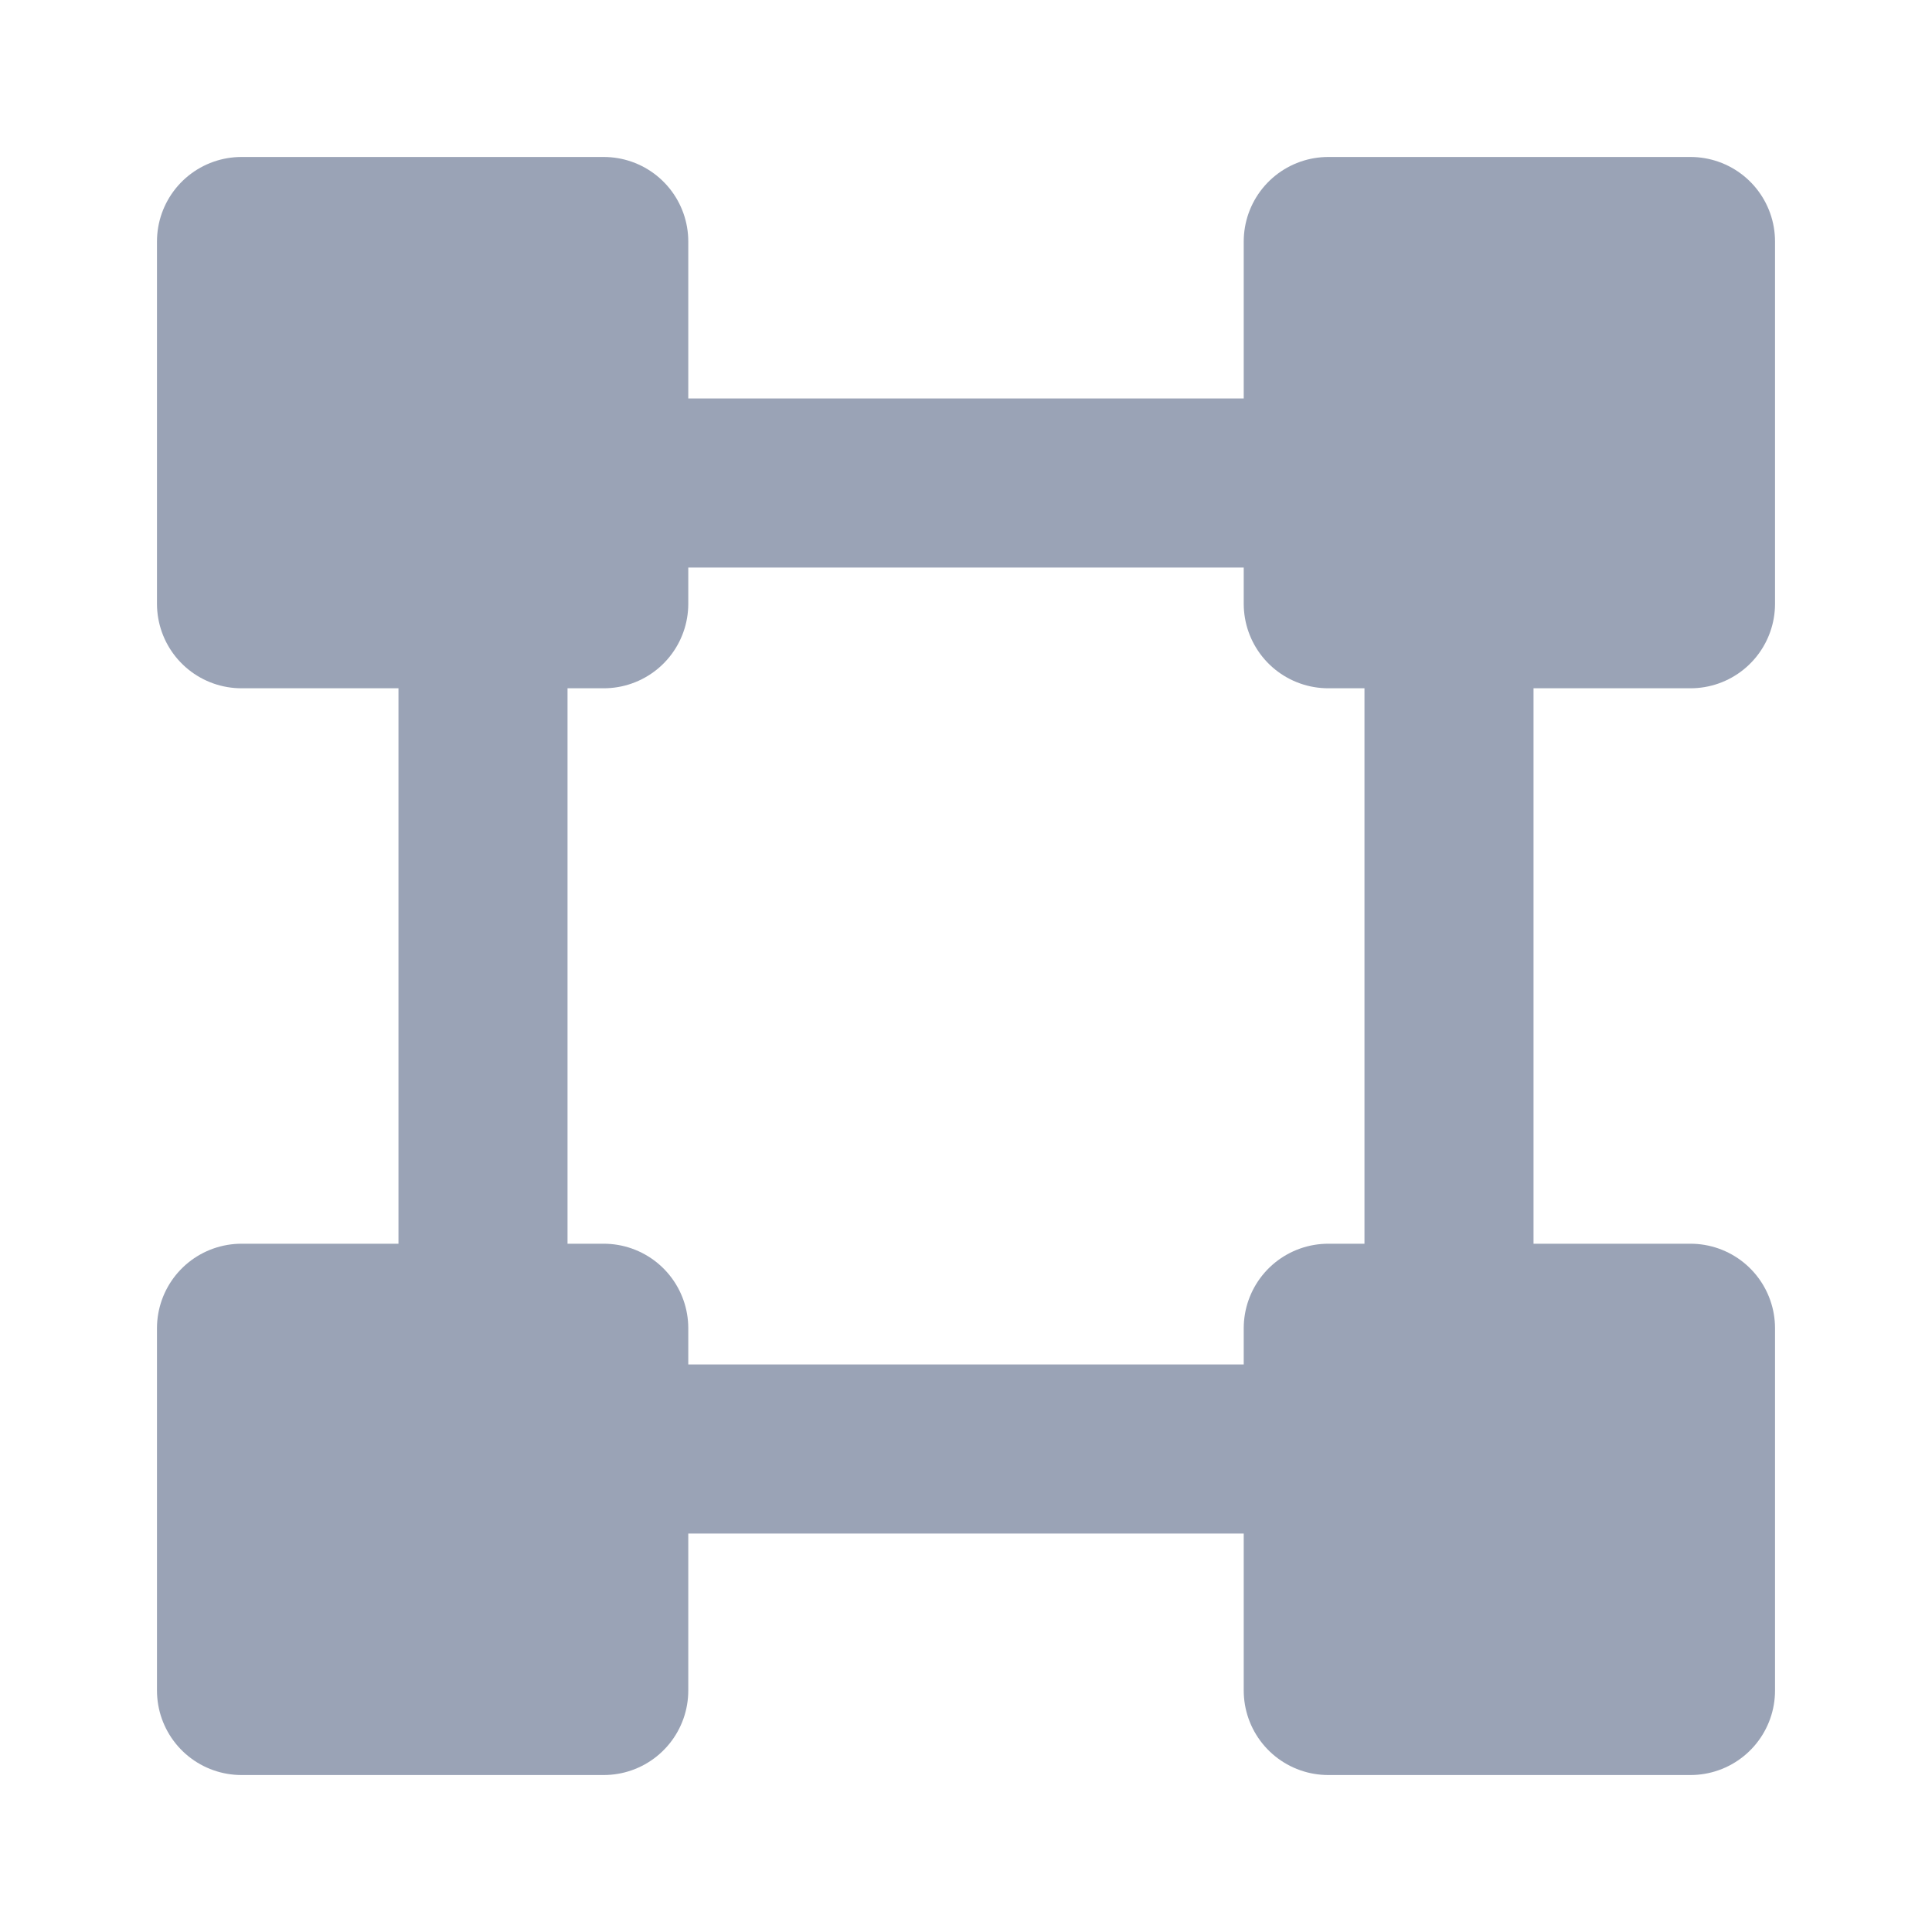
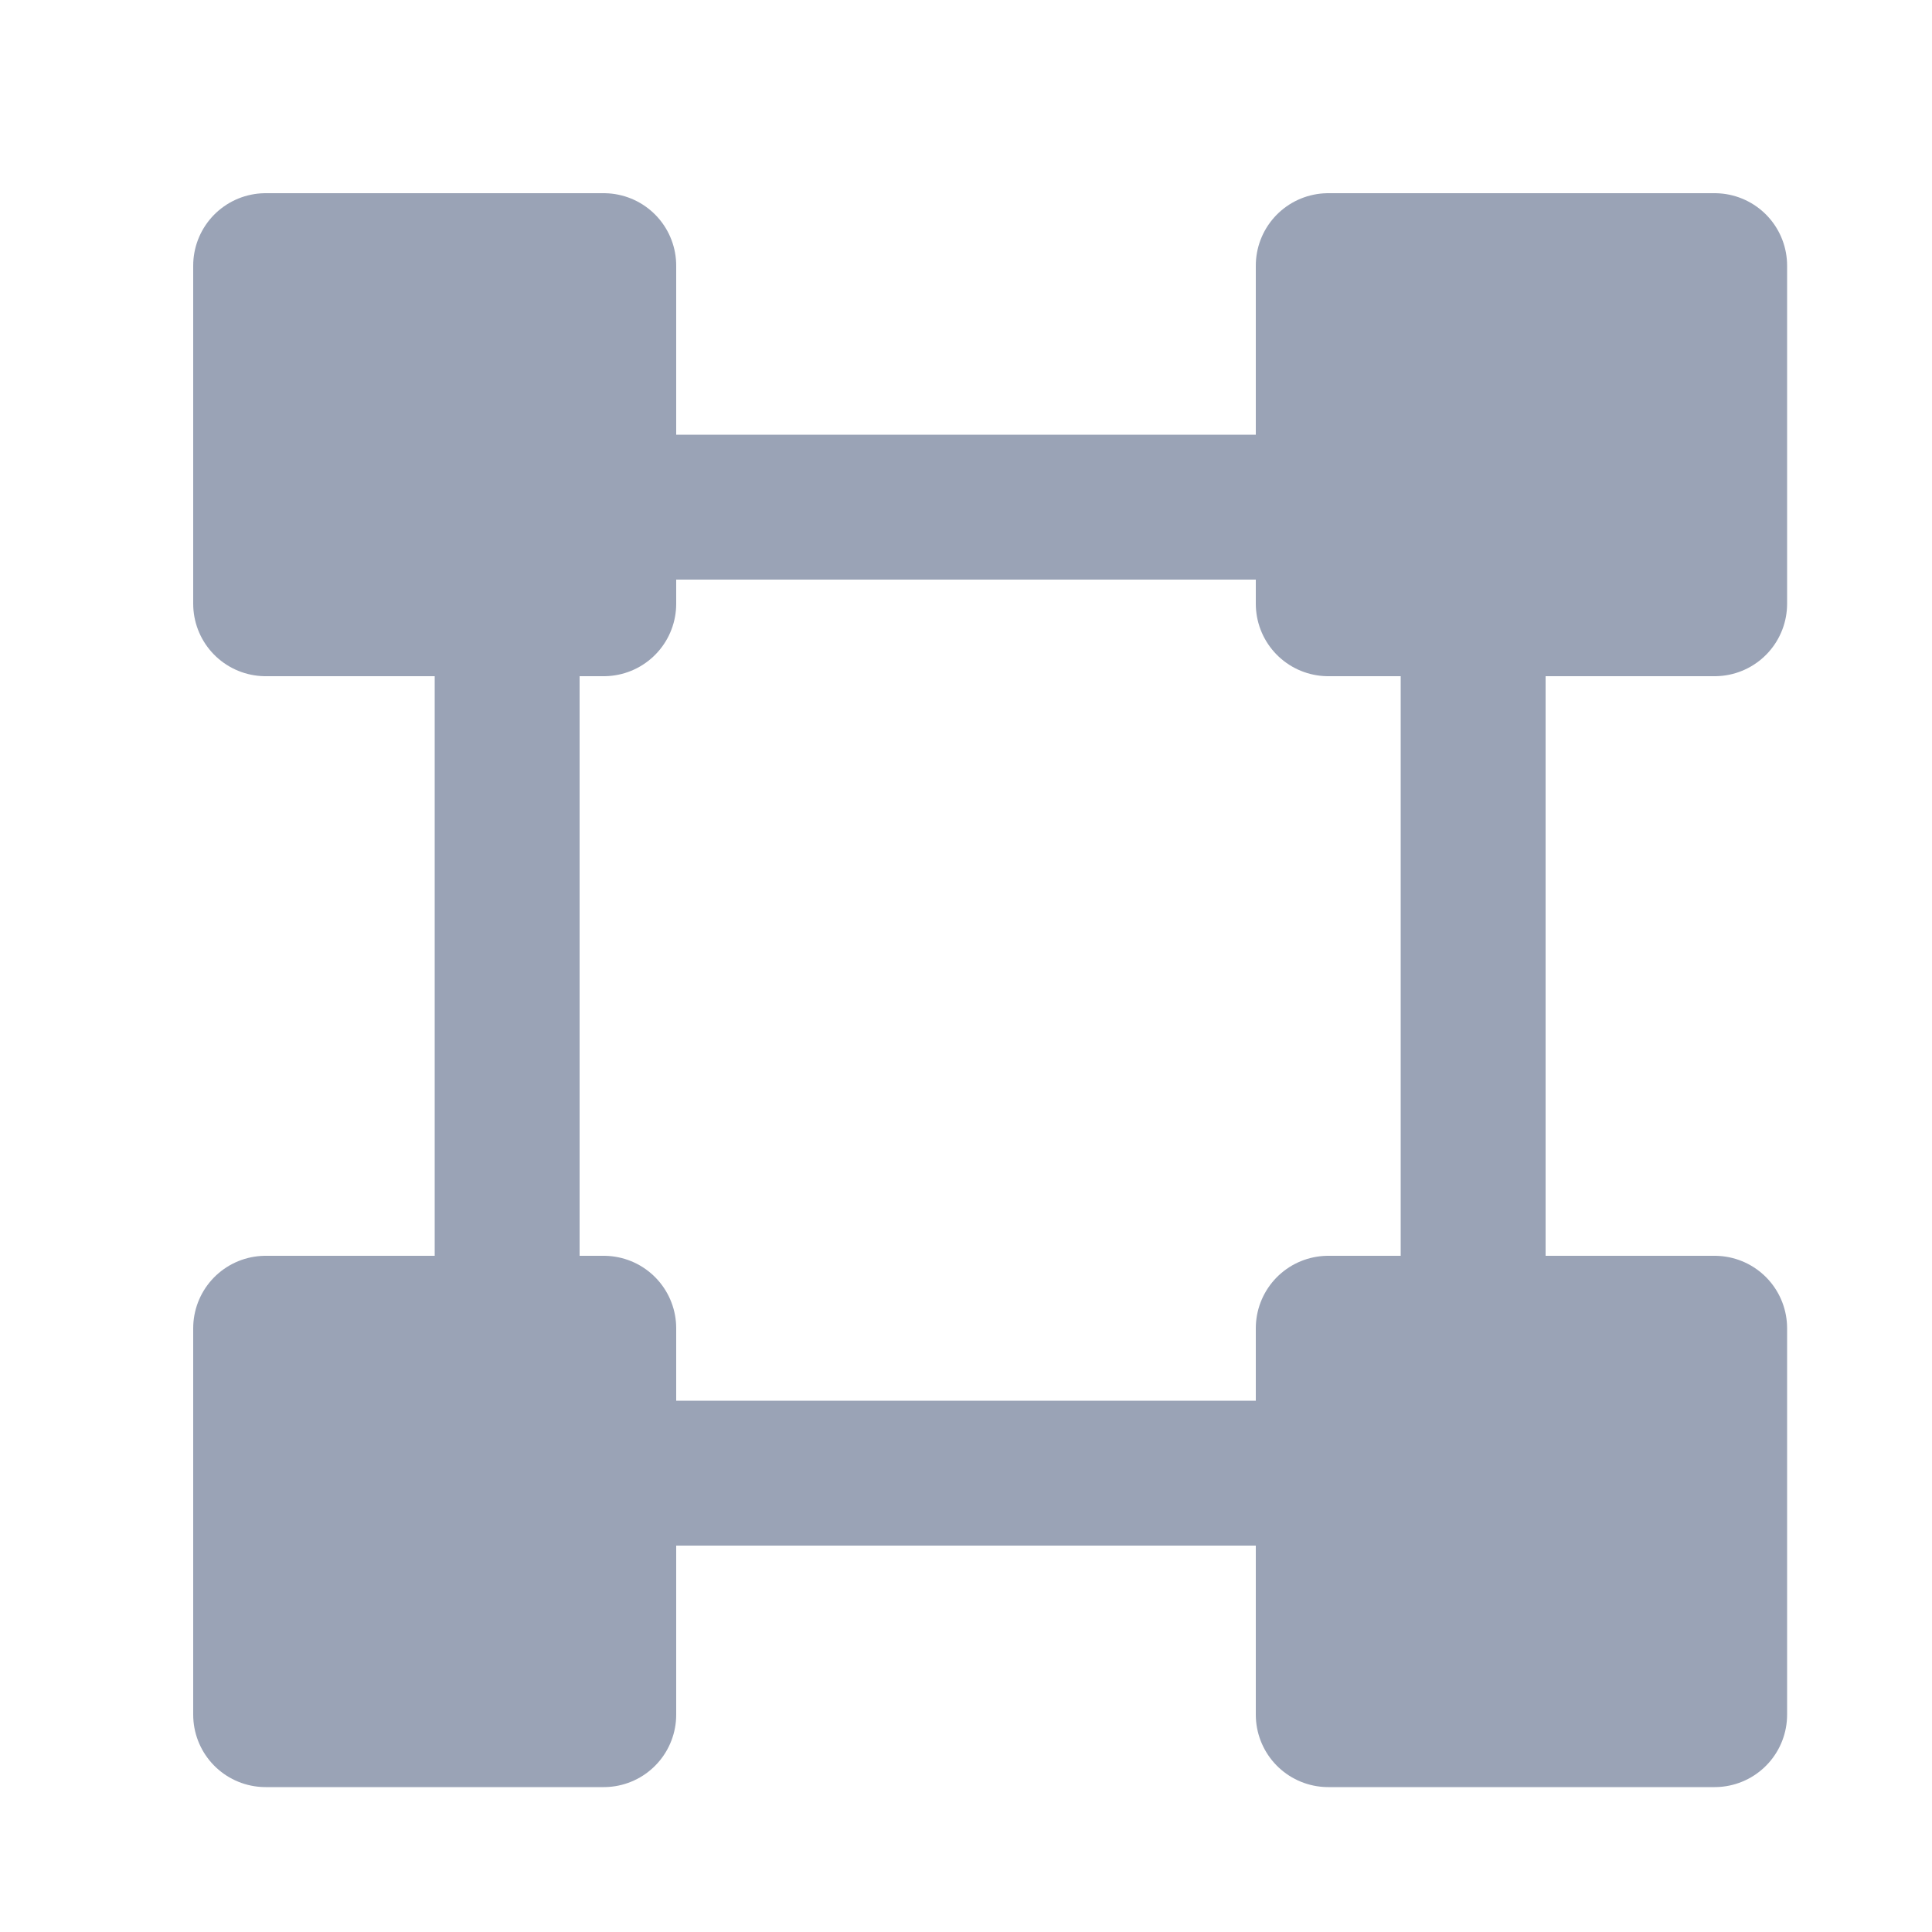
<svg xmlns="http://www.w3.org/2000/svg" width="20" height="20" viewBox="0 0 20 20" fill="none">
-   <path d="M5 5H15V15H5V5Z" stroke-width="1.75" stroke-linecap="round" stroke-linejoin="round" stroke="#9AA3B6" />
-   <path d="M6.25 2.5H2.5V6.25H6.25V2.5Z" fill="#9AA3B6" stroke-width="1.75" stroke-linecap="round" stroke-linejoin="round" stroke="#9AA3B6" />
-   <path d="M17.5 2.5H13.75V6.25H17.5V2.5Z" fill="#9AA3B6" stroke-width="1.75" stroke-linecap="round" stroke-linejoin="round" stroke="#9AA3B6" />
-   <path d="M6.25 13.75H2.5V17.5H6.25V13.75Z" fill="#9AA3B6" stroke-width="1.75" stroke-linecap="round" stroke-linejoin="round" stroke="#9AA3B6" />
-   <path d="M17.5 13.75H13.75V17.5H17.5V13.75Z" fill="#9AA3B6" stroke-width="1.75" stroke-linecap="round" stroke-linejoin="round" stroke="#9AA3B6" />
+   <path d="M5.25 5.25 H15.25 V15.25 H5.25 V5.25 Z" stroke-width="1.5" stroke-linecap="round" stroke-linejoin="round" stroke="#9AA3B6" />
+   <path d="M6.25 2.75 H2.75 V6.25 H6.25 V2.75 Z" fill="#9AA3B6" stroke-width="1.5" stroke-linecap="round" stroke-linejoin="round" stroke="#9AA3B6" />
+   <path d="M17.75 2.75 H13.75 V6.25 H17.75 V2.75 Z" fill="#9AA3B6" stroke-width="1.5" stroke-linecap="round" stroke-linejoin="round" stroke="#9AA3B6" />
+   <path d="M6.25 13.75 H2.75 V17.75 H6.25 V13.75 Z" fill="#9AA3B6" stroke-width="1.5" stroke-linecap="round" stroke-linejoin="round" stroke="#9AA3B6" />
+   <path d="M17.75 13.75 H13.75 V17.75 H17.75 V13.75 Z" fill="#9AA3B6" stroke-width="1.5" stroke-linecap="round" stroke-linejoin="round" stroke="#9AA3B6" />
</svg>
